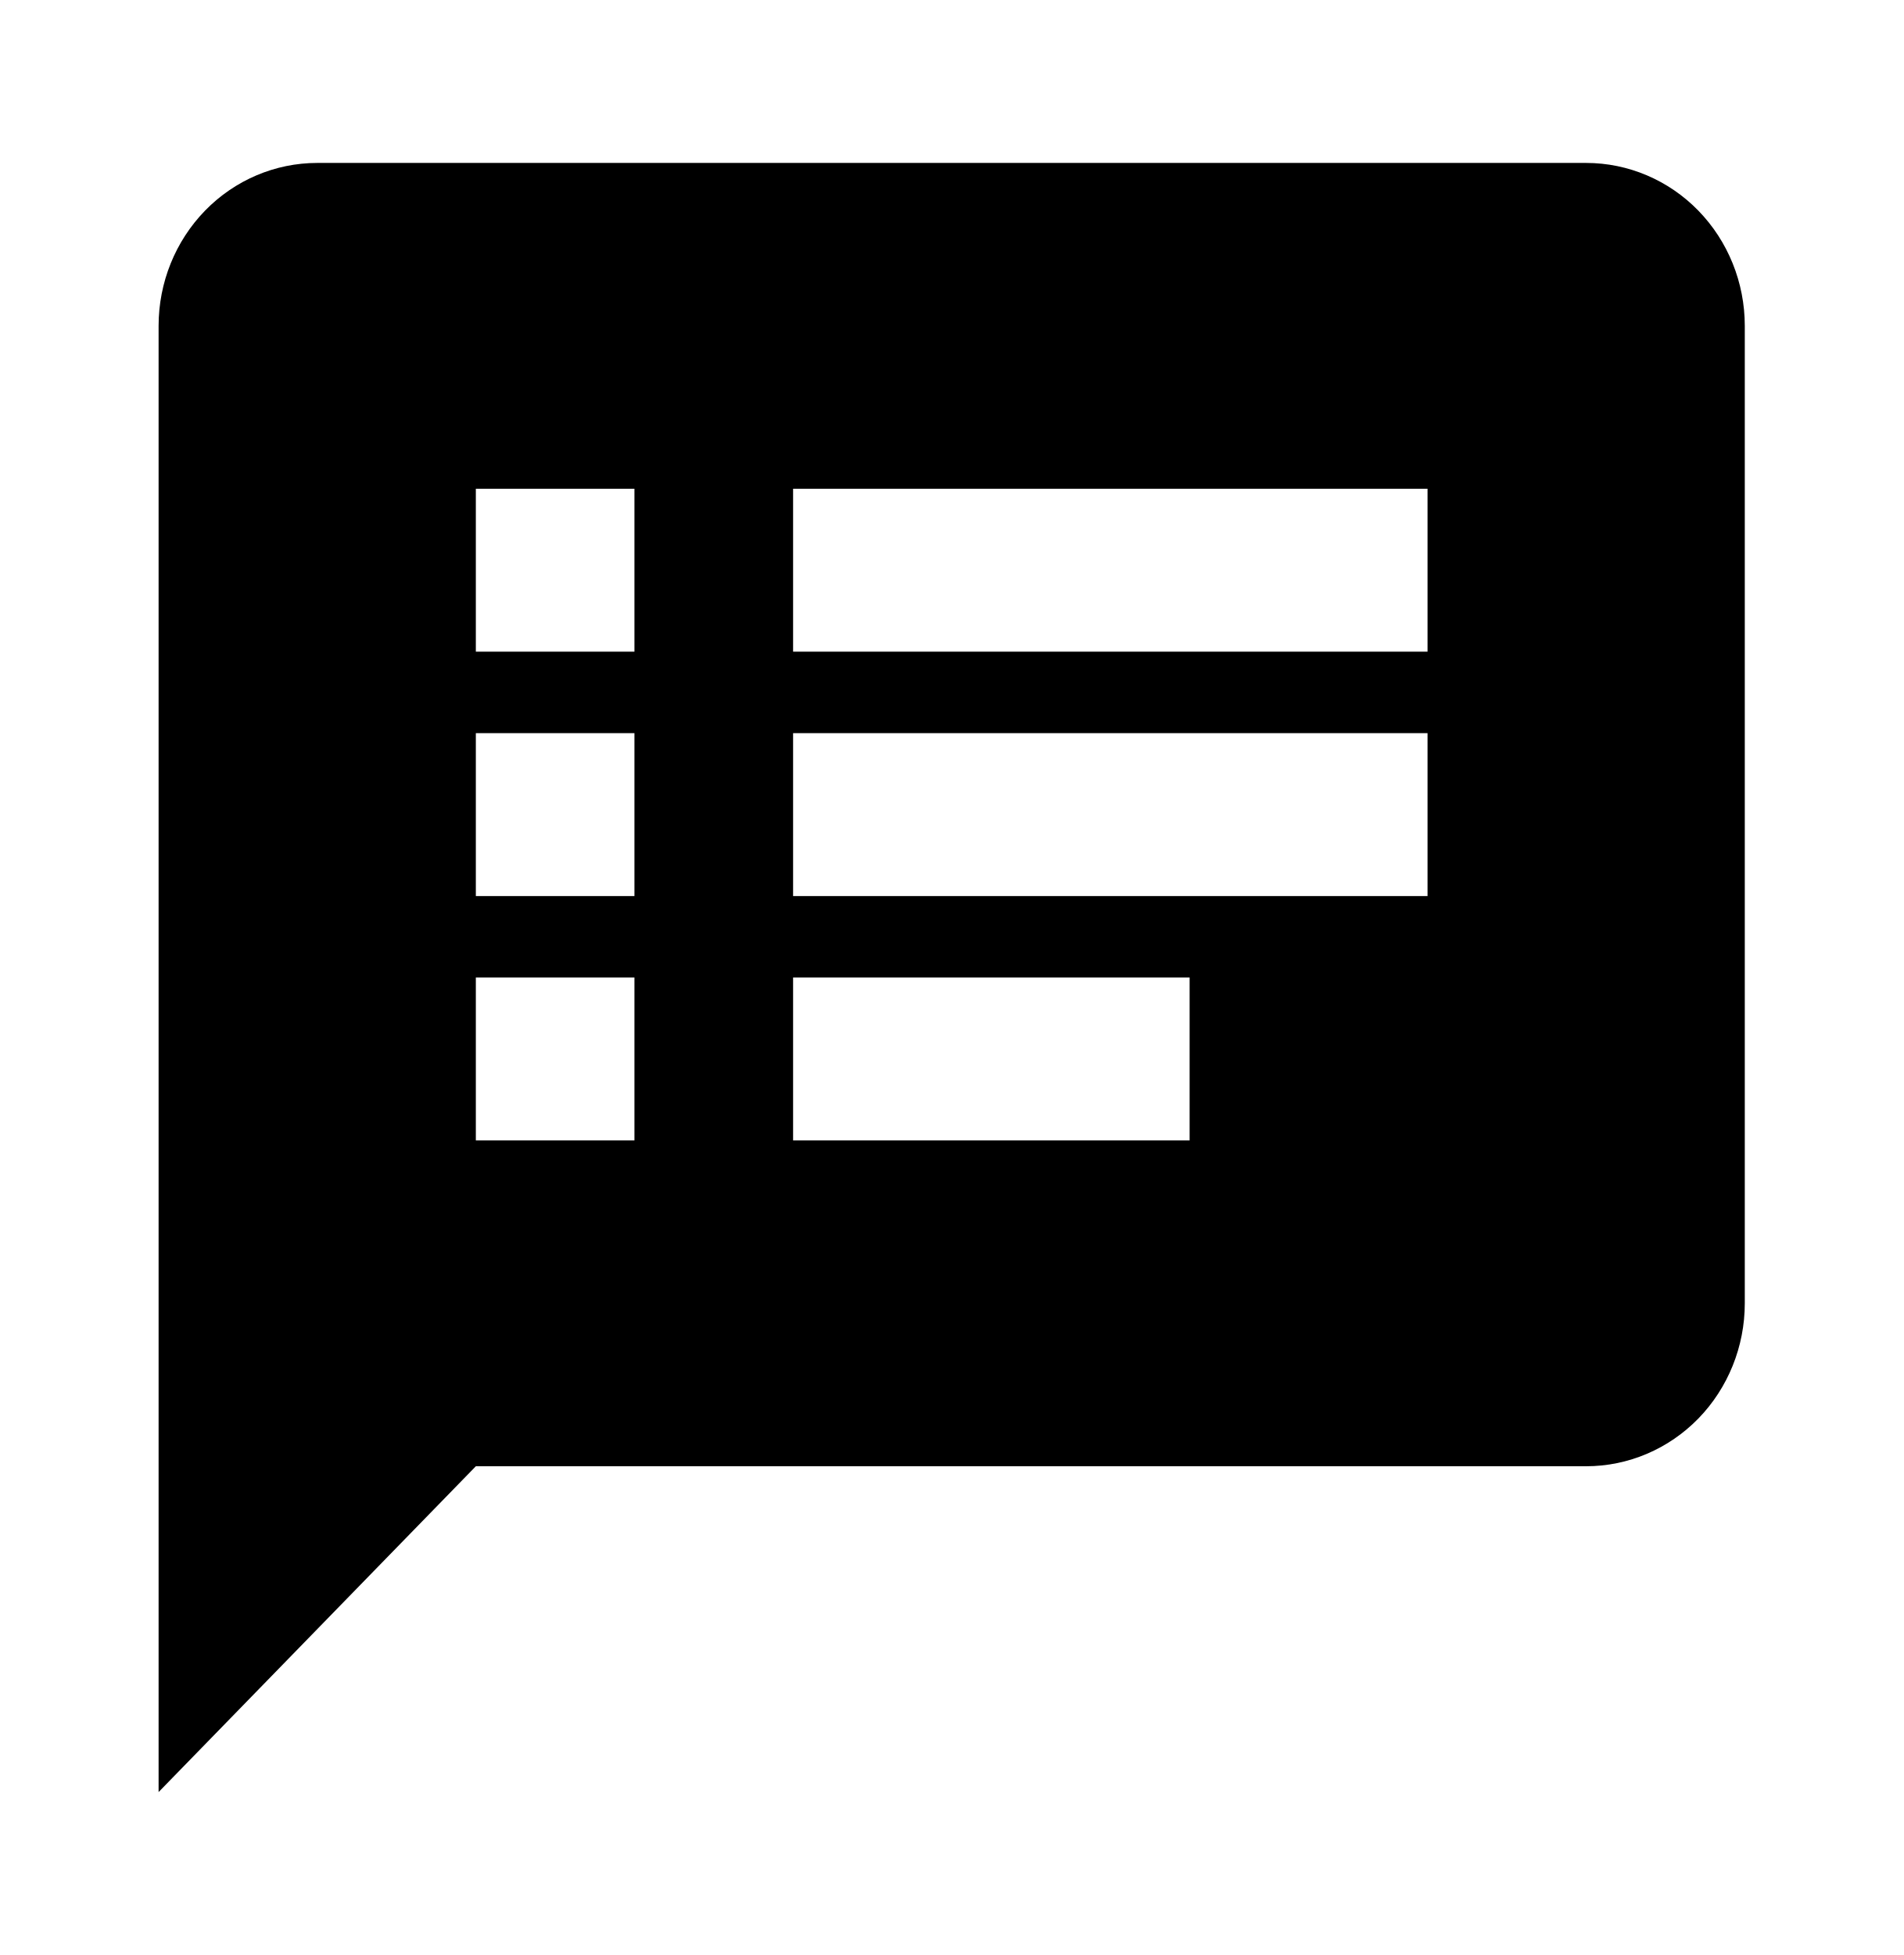
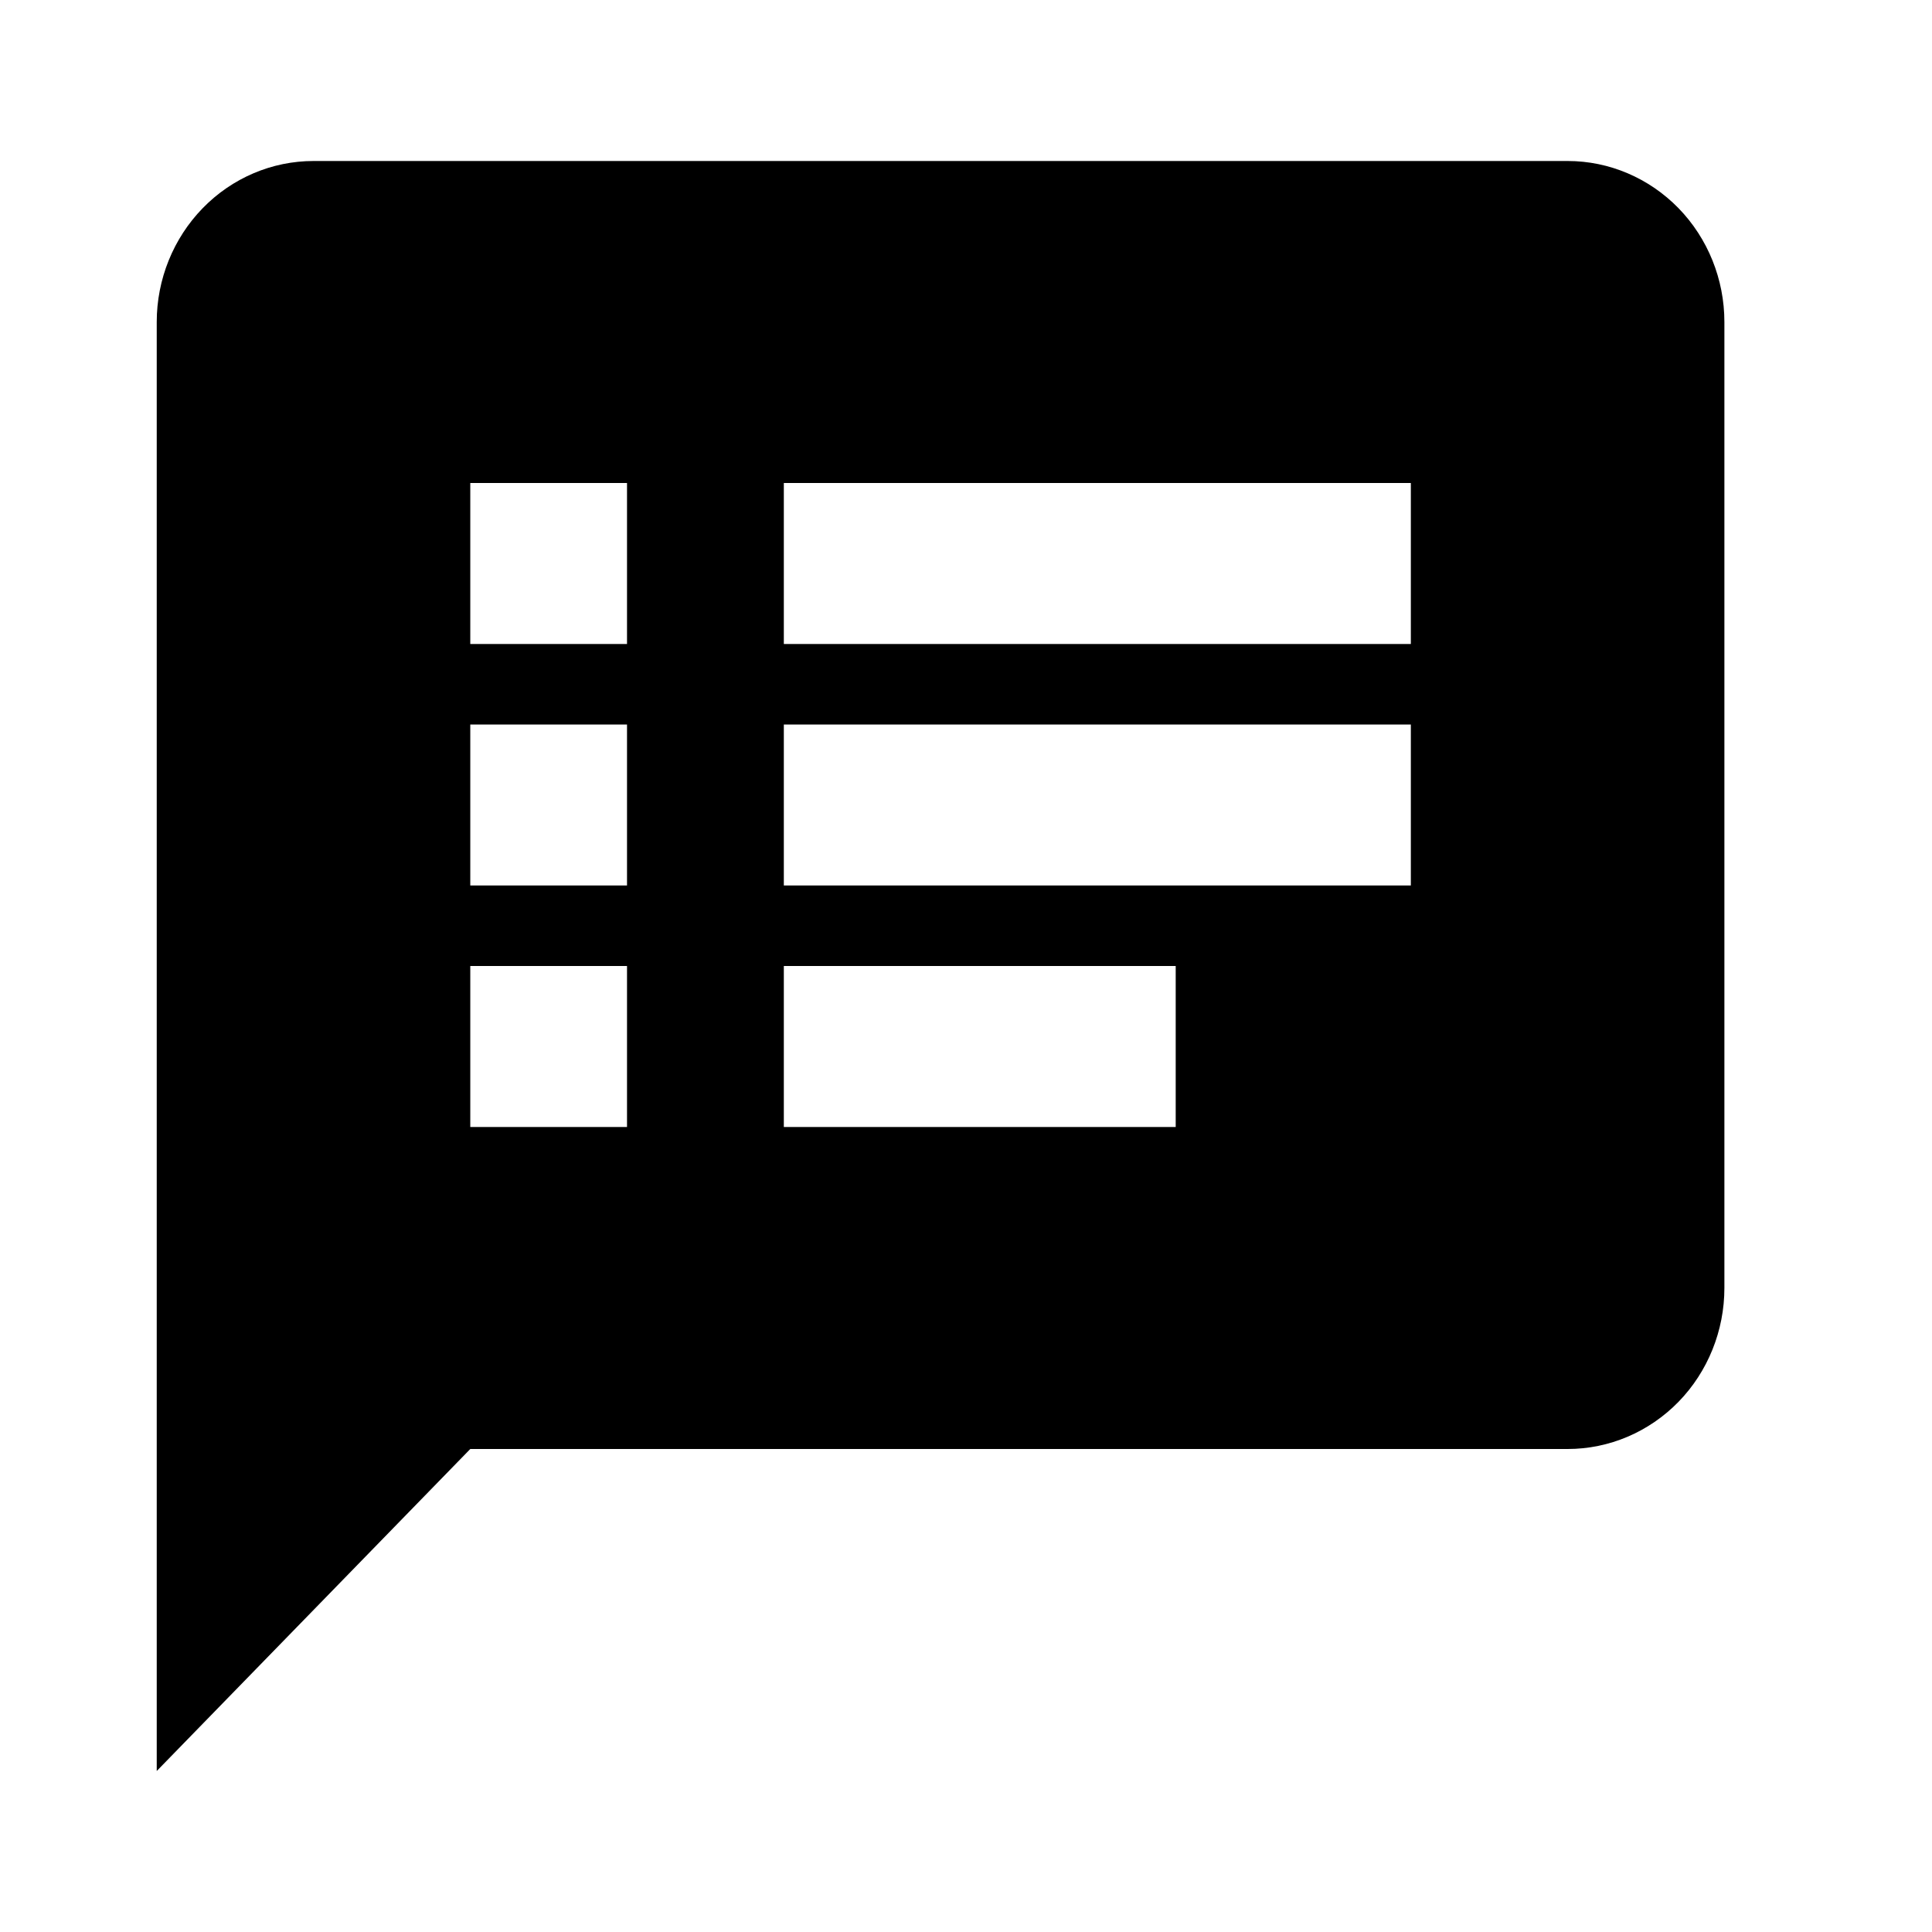
- <svg xmlns="http://www.w3.org/2000/svg" width="37" height="38" viewBox="0 0 37 38" fill="none">
-   <path d="M30.833 3.167H6.167C5.349 3.167 4.565 3.5 3.986 4.094C3.408 4.688 3.083 5.493 3.083 6.333V34.833L9.25 28.5H30.833C31.651 28.5 32.435 28.166 33.014 27.573C33.592 26.979 33.917 26.173 33.917 25.333V6.333C33.917 5.493 33.592 4.688 33.014 4.094C32.435 3.5 31.651 3.167 30.833 3.167ZM12.333 22.167H9.25V19H12.333V22.167ZM12.333 17.417H9.25V14.25H12.333V17.417ZM12.333 12.667H9.25V9.5H12.333V12.667ZM23.125 22.167H15.417V19H23.125V22.167ZM27.75 17.417H15.417V14.25H27.75V17.417ZM27.75 12.667H15.417V9.5H27.75V12.667Z" fill="currentColor" />
+ <svg xmlns="http://www.w3.org/2000/svg" width="24" height="24" viewBox="0 0 24 24" fill="none">
+   <path d="M19.474 2H3.895C3.378 2 2.883 2.211 2.518 2.586C2.153 2.961 1.947 3.47 1.947 4V22L5.842 18H19.474C19.99 18 20.485 17.789 20.851 17.414C21.216 17.039 21.421 16.53 21.421 16V4C21.421 3.47 21.216 2.961 20.851 2.586C20.485 2.211 19.99 2 19.474 2ZM7.789 14H5.842V12H7.789V14ZM7.789 11H5.842V9H7.789V11ZM7.789 8H5.842V6H7.789V8ZM14.605 14H9.737V12H14.605V14ZM17.526 11H9.737V9H17.526V11ZM17.526 8H9.737V6H17.526V8Z" fill="currentColor" />
</svg>
